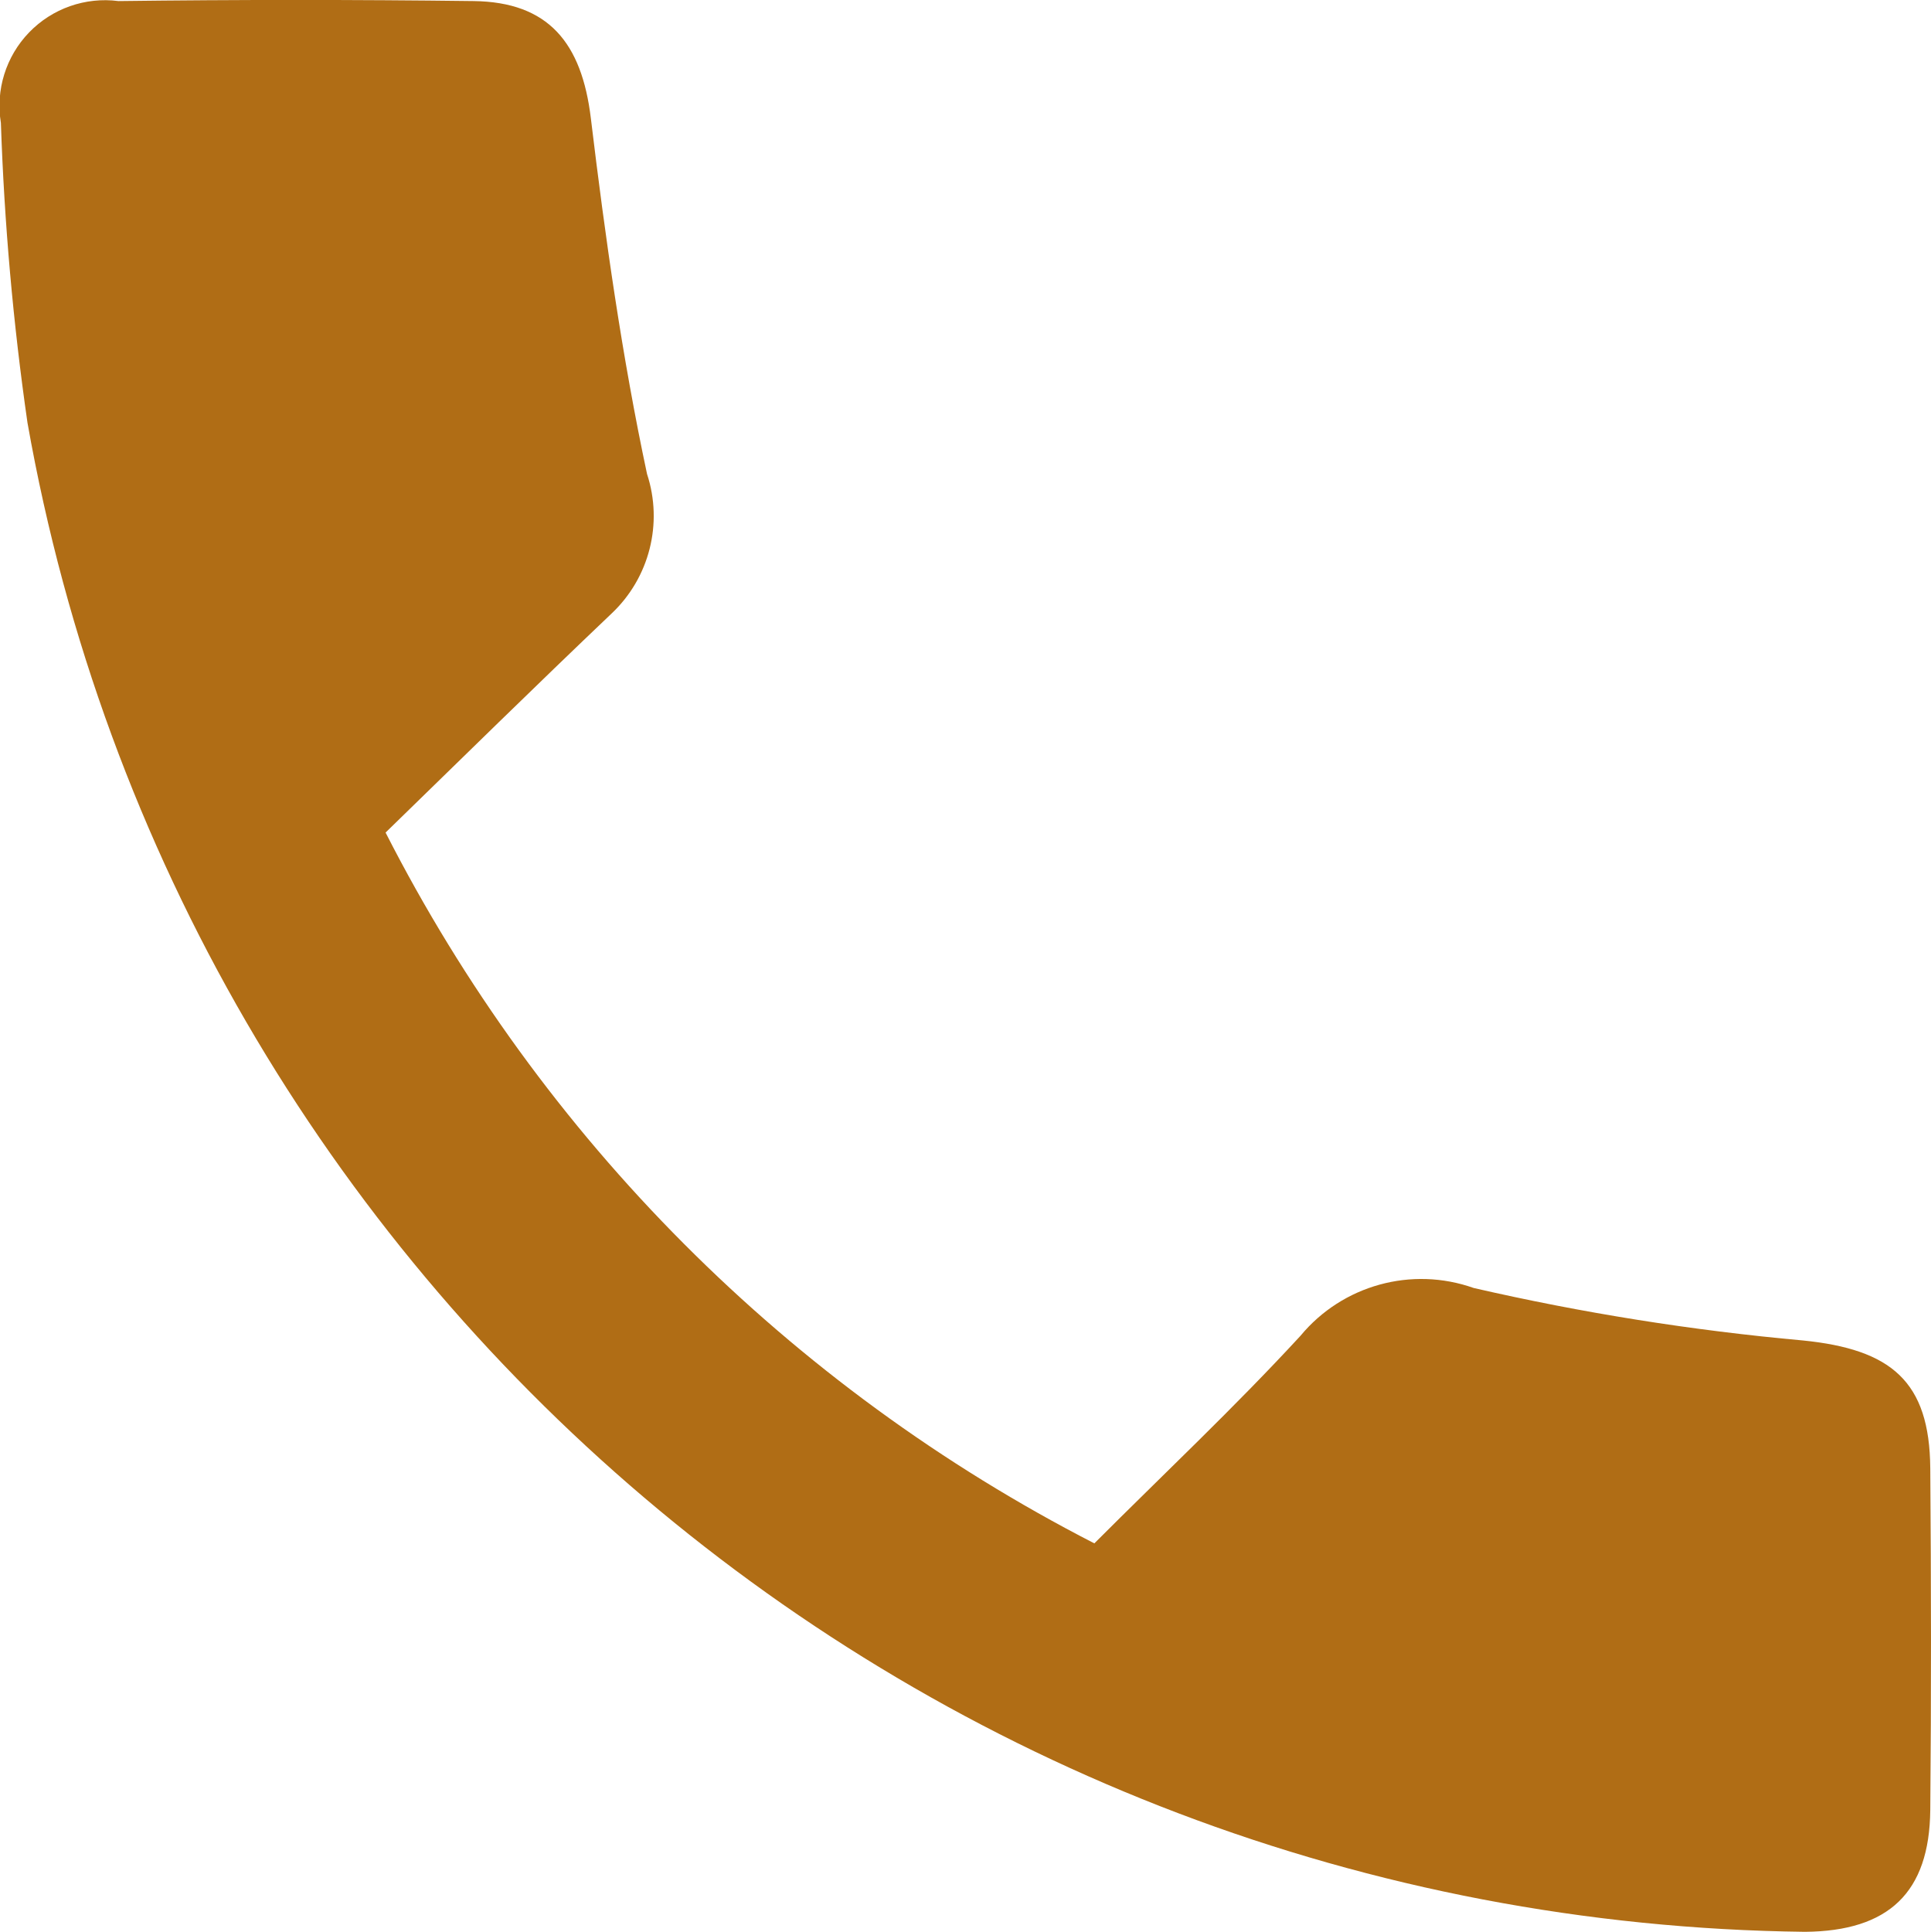
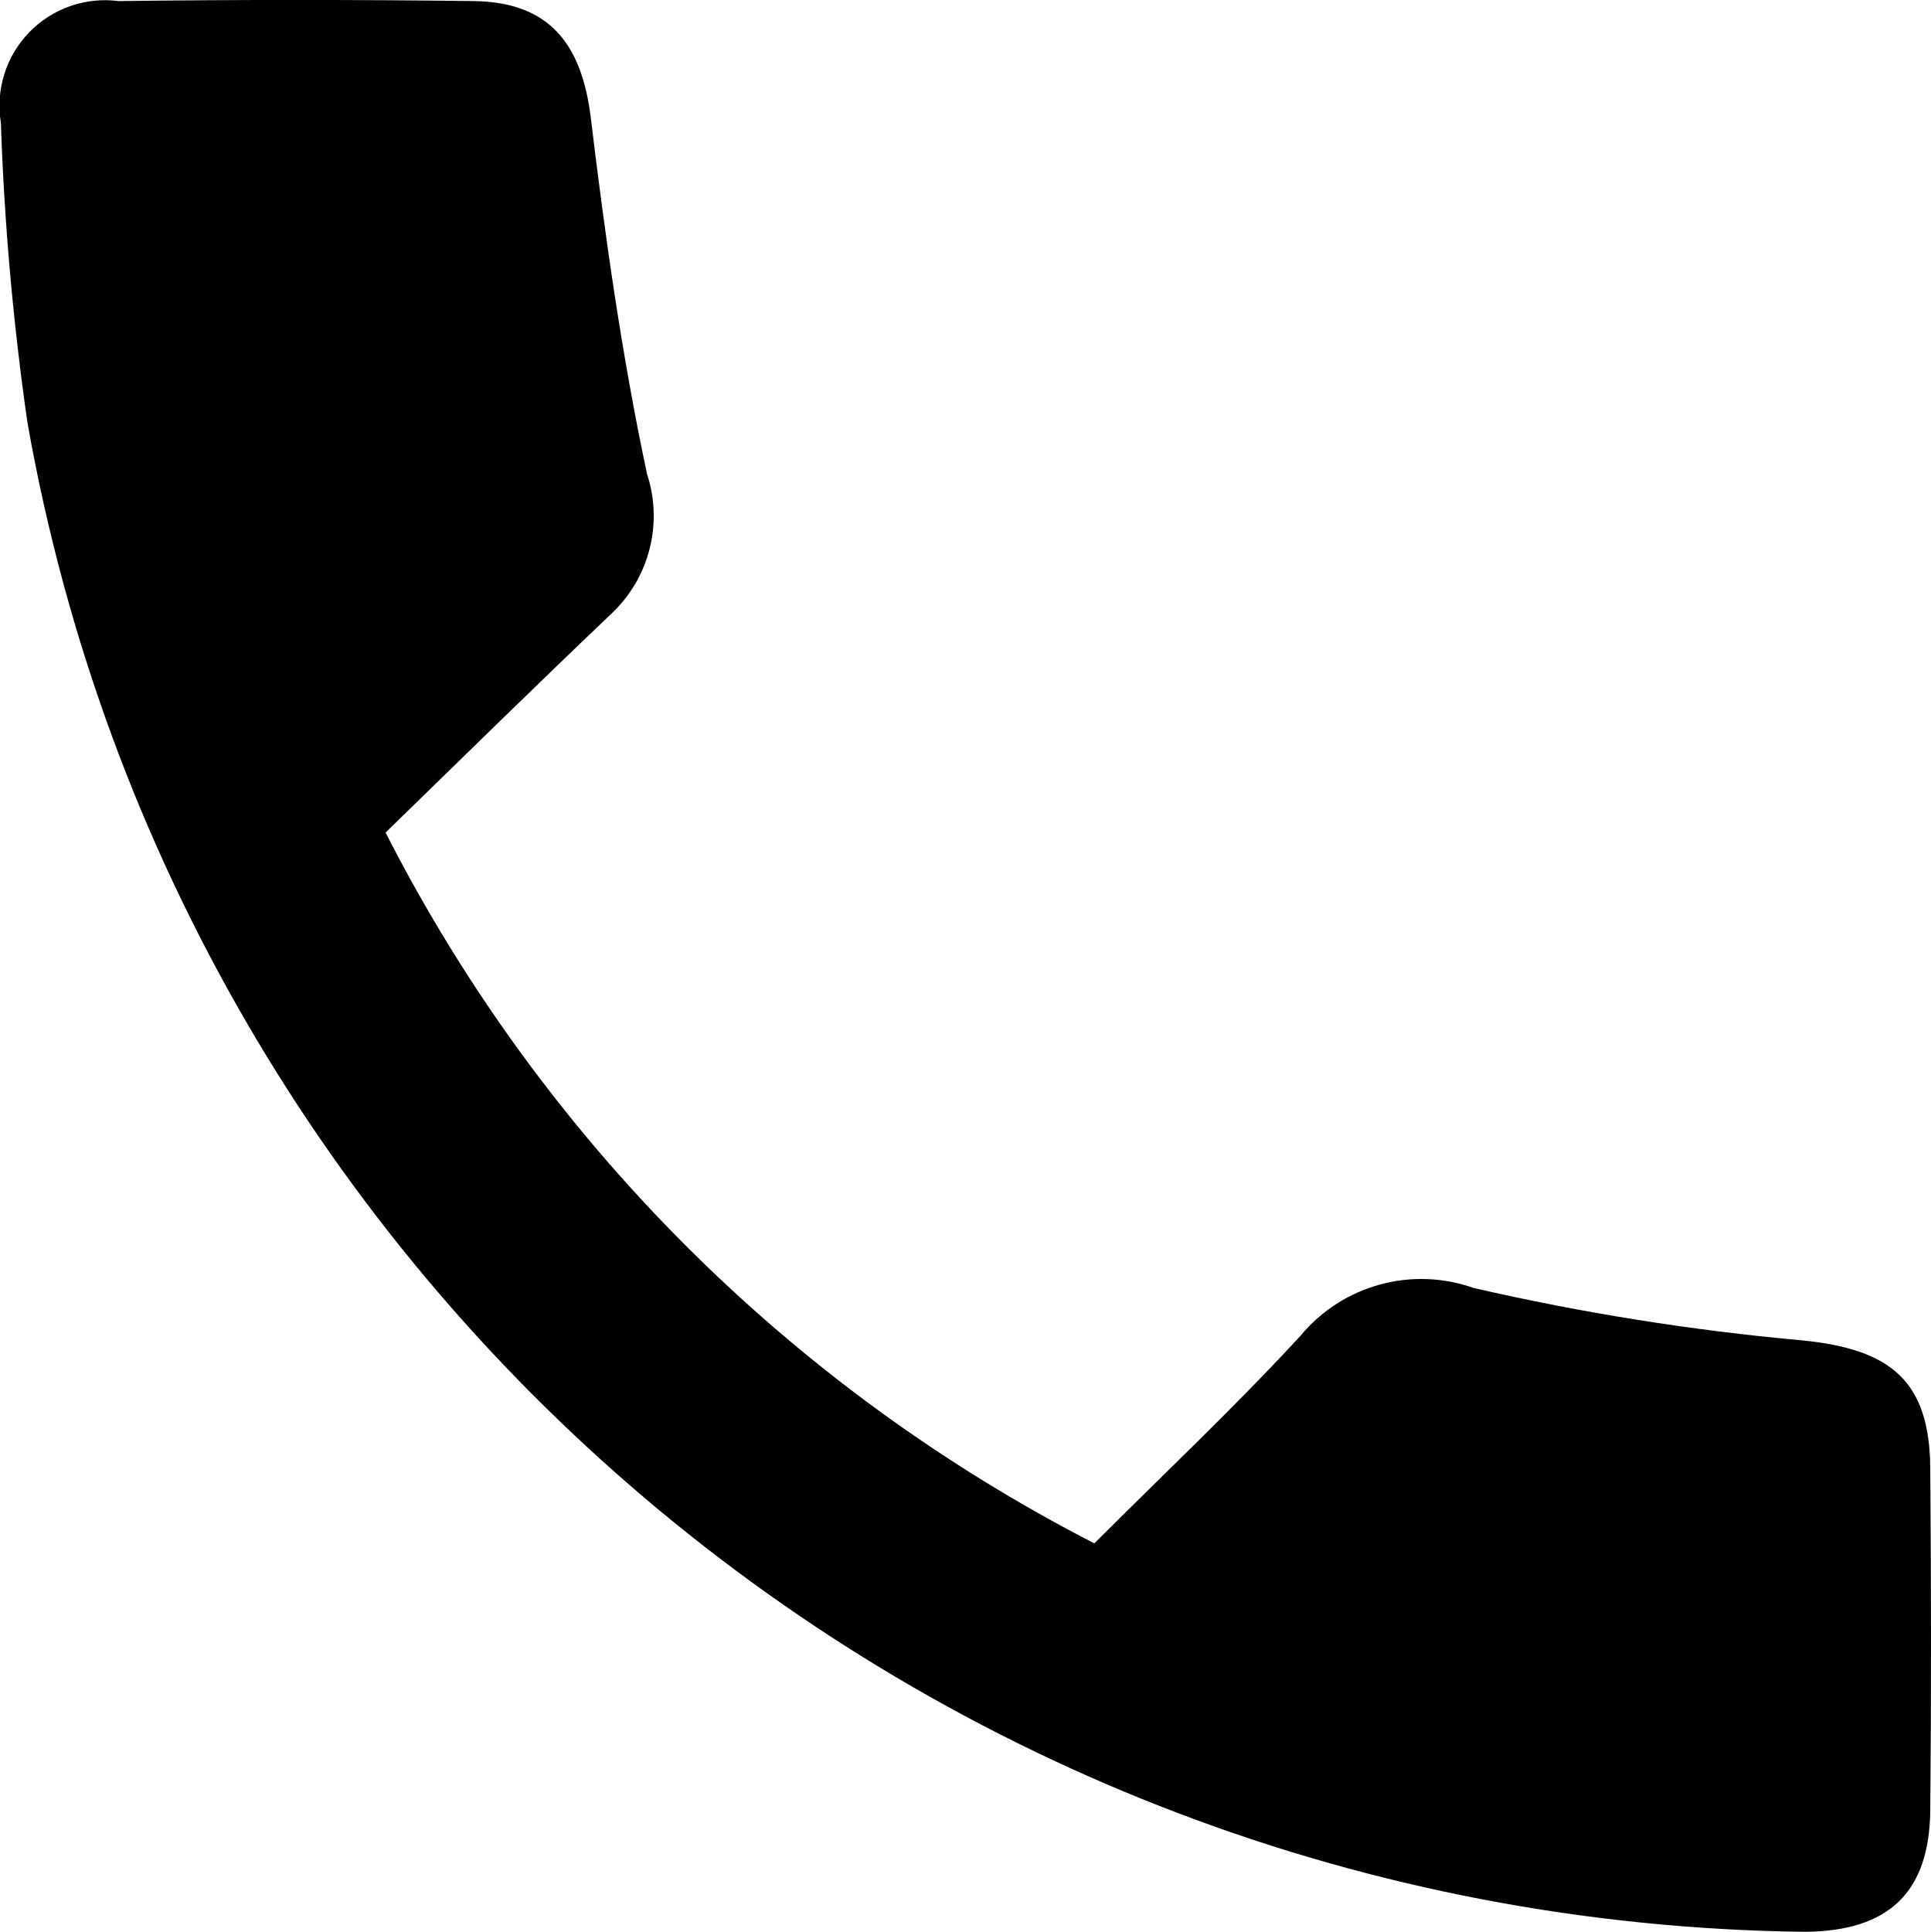
<svg xmlns="http://www.w3.org/2000/svg" width="21.792" height="21.804" viewBox="0 0 21.792 21.804">
-   <path d="M563.675,379.453a18.418,18.418,0,0,0,8,8.022c.776-.777,1.581-1.533,2.327-2.343a1.771,1.771,0,0,1,1.955-.539,27.679,27.679,0,0,0,3.715.592c.995.1,1.431.459,1.438,1.443.01,1.286.012,2.572,0,3.857-.009.932-.47,1.366-1.414,1.374a20.624,20.624,0,0,1-20.063-17.032,31.048,31.048,0,0,1-.3-3.383,1.191,1.191,0,0,1,1.327-1.375q2-.025,4.009,0c.845.011,1.22.471,1.323,1.323.162,1.345.352,2.691.634,4.014a1.515,1.515,0,0,1-.4,1.575C565.365,377.8,564.52,378.631,563.675,379.453Z" transform="translate(-559.323 -370.057)" fill="#B06D15" />
+   <path d="M563.675,379.453a18.418,18.418,0,0,0,8,8.022c.776-.777,1.581-1.533,2.327-2.343a1.771,1.771,0,0,1,1.955-.539,27.679,27.679,0,0,0,3.715.592c.995.1,1.431.459,1.438,1.443.01,1.286.012,2.572,0,3.857-.009.932-.47,1.366-1.414,1.374a20.624,20.624,0,0,1-20.063-17.032,31.048,31.048,0,0,1-.3-3.383,1.191,1.191,0,0,1,1.327-1.375q2-.025,4.009,0c.845.011,1.22.471,1.323,1.323.162,1.345.352,2.691.634,4.014a1.515,1.515,0,0,1-.4,1.575C565.365,377.8,564.52,378.631,563.675,379.453Z" transform="translate(-559.323 -370.057)" fill="currentColor" />
</svg>
